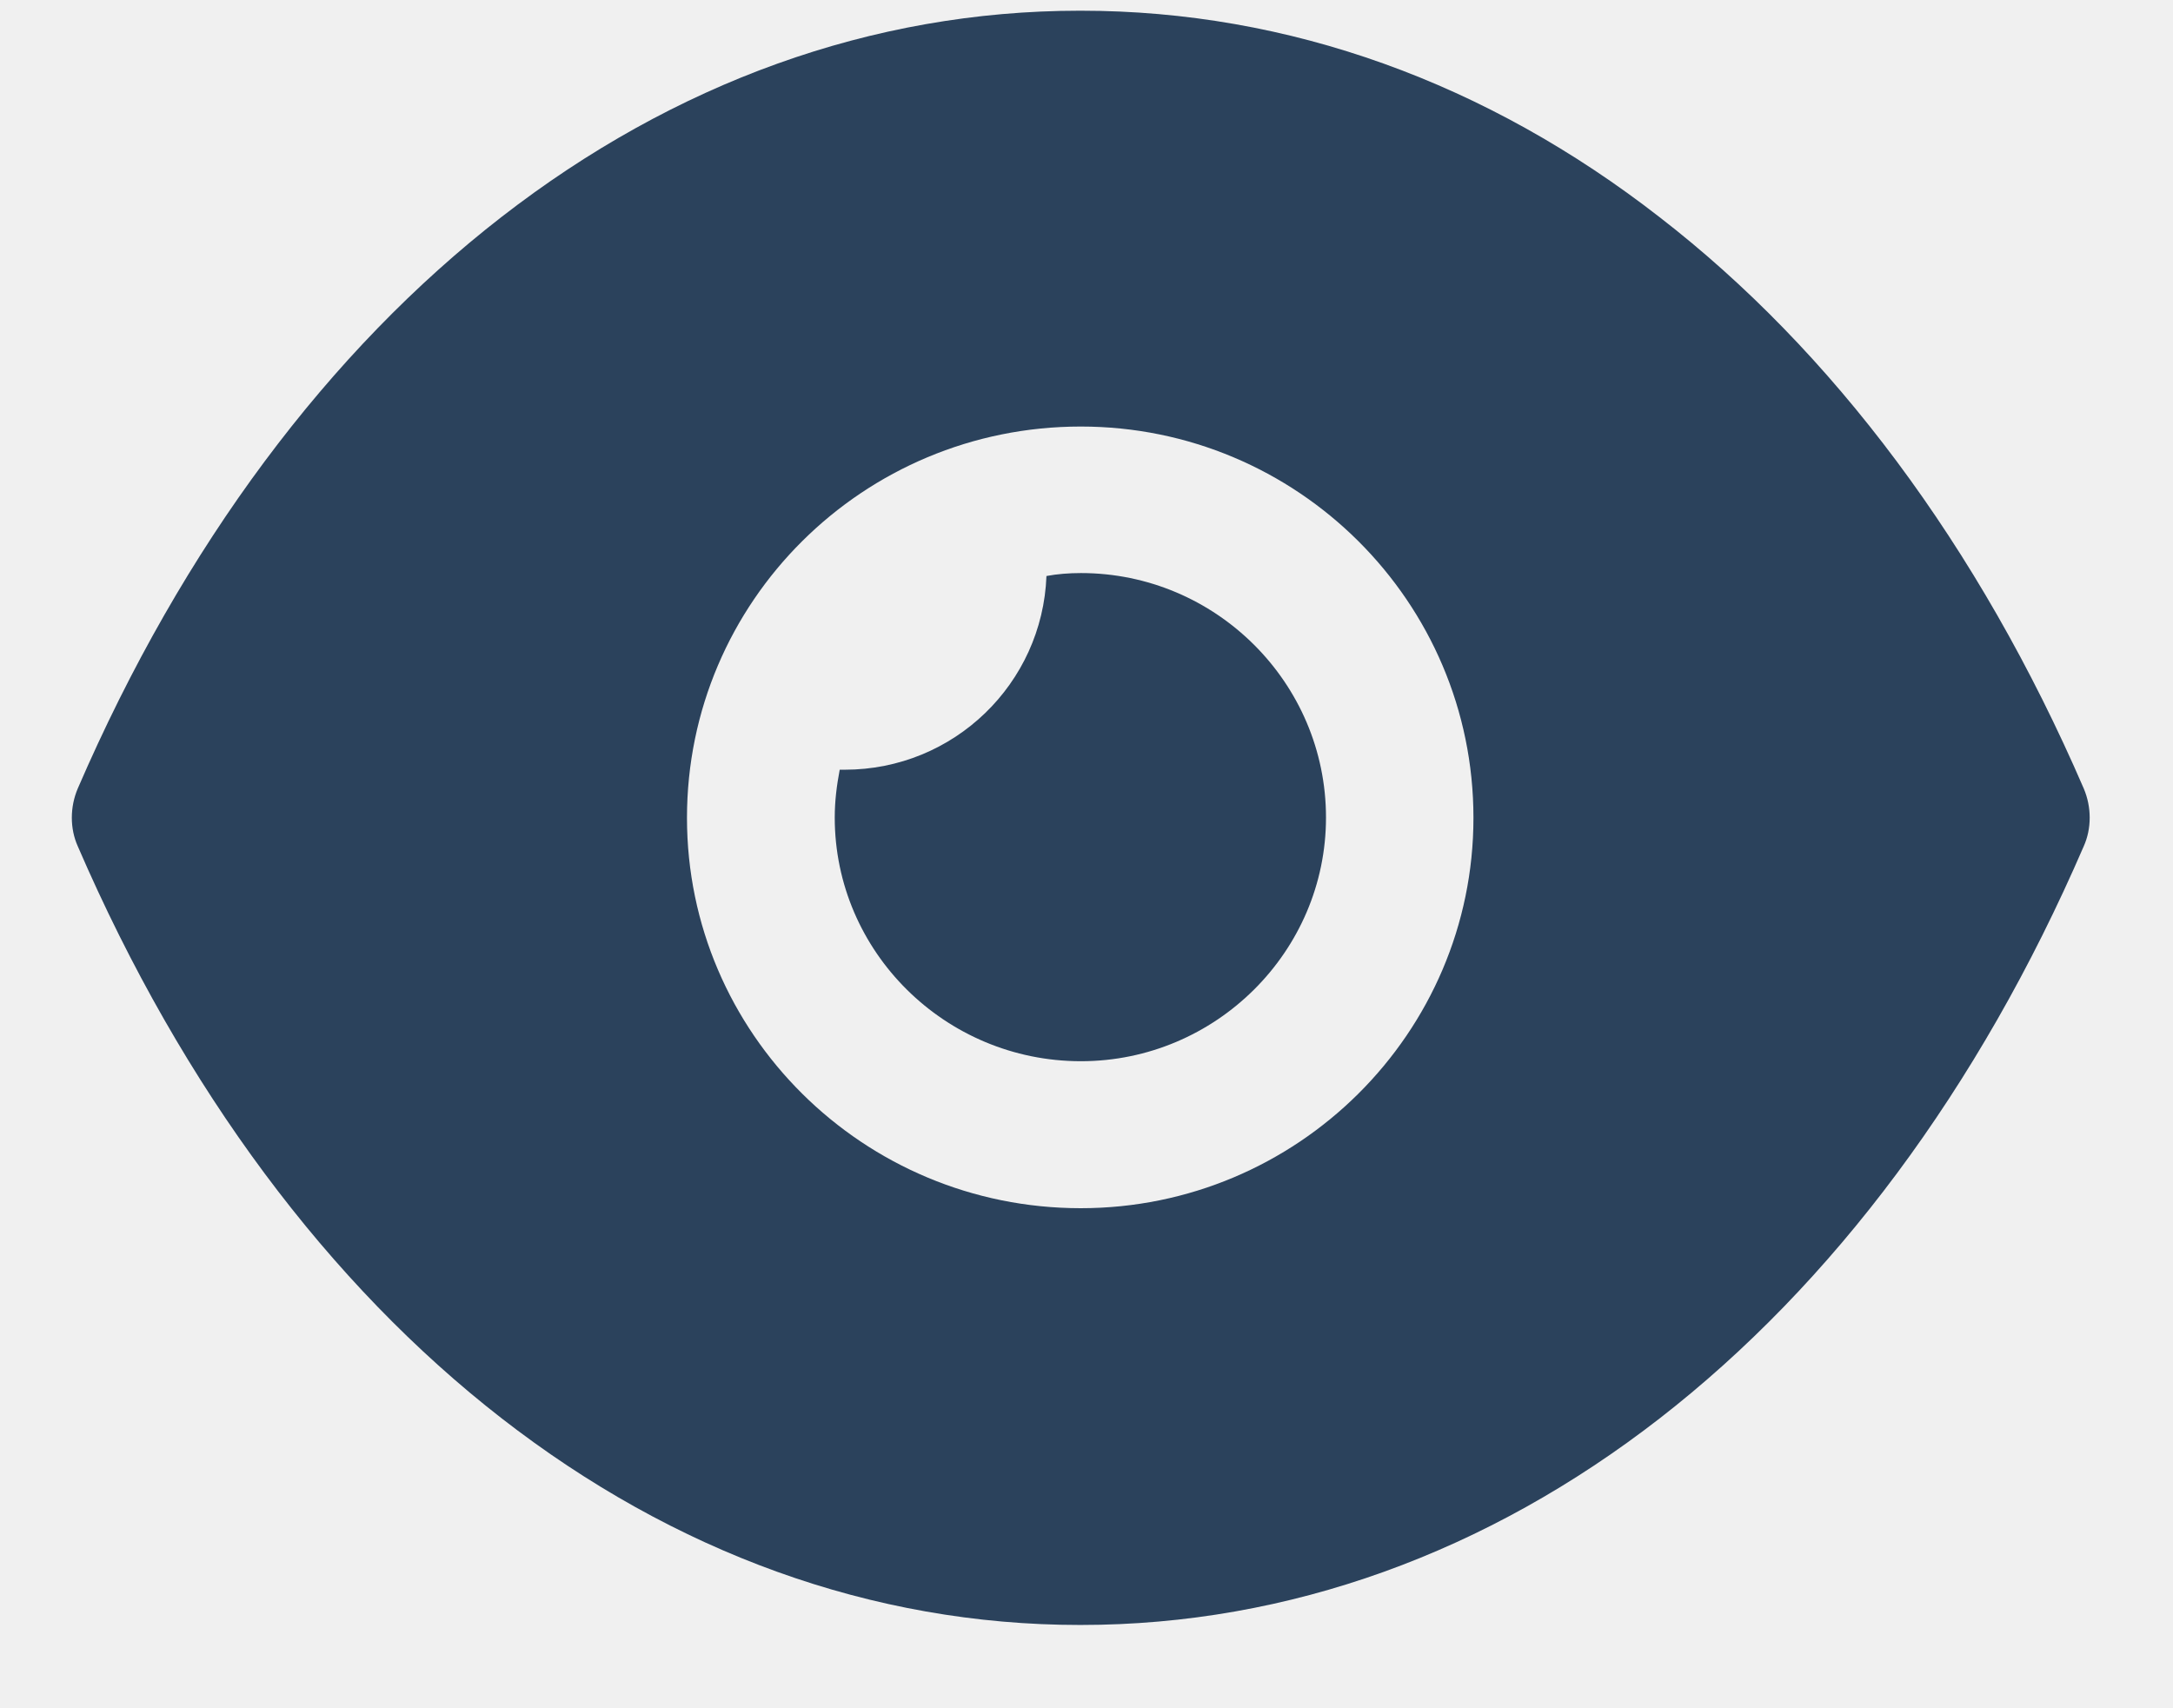
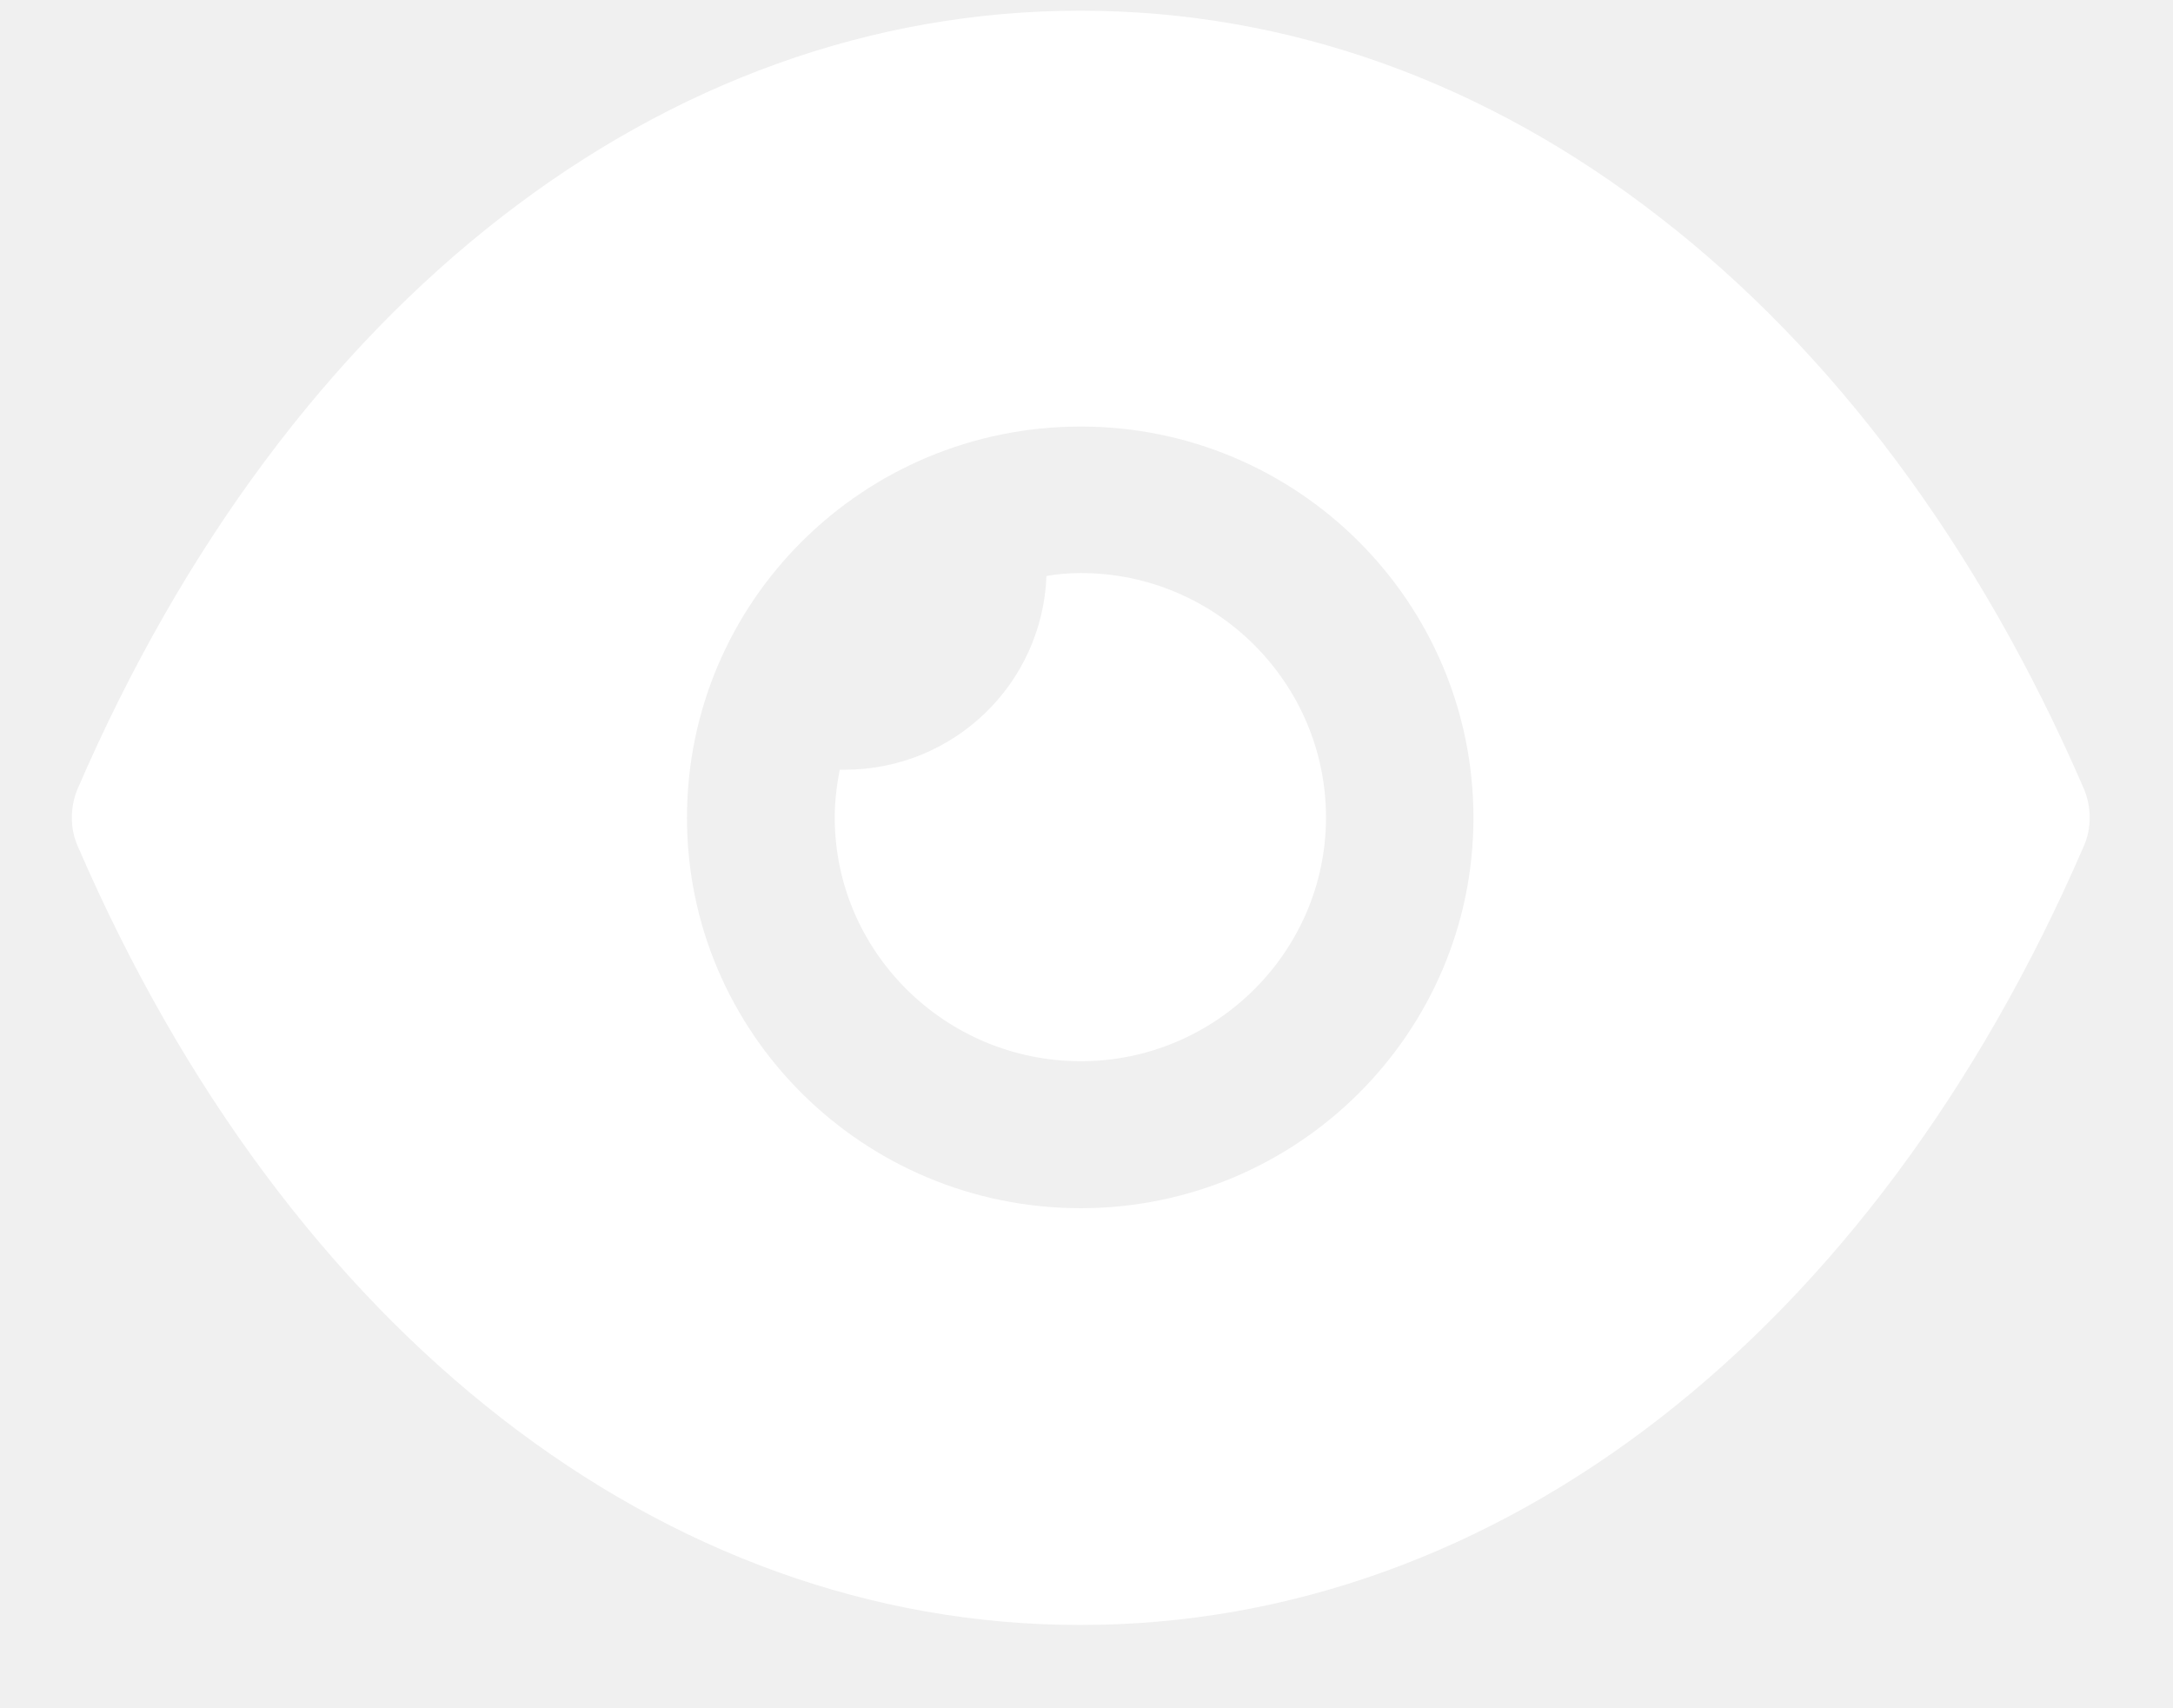
<svg xmlns="http://www.w3.org/2000/svg" width="14" height="11" viewBox="0 0 14 11" fill="none">
-   <path d="M6.963 0.069C8.307 0.069 9.582 0.535 10.692 1.399C11.801 2.256 12.746 3.51 13.425 5.08C13.476 5.2 13.476 5.338 13.425 5.452C12.068 8.591 9.652 10.469 6.963 10.469H6.957C4.274 10.469 1.858 8.591 0.501 5.452C0.45 5.338 0.45 5.2 0.501 5.08C1.858 1.941 4.274 0.069 6.957 0.069H6.963ZM6.963 2.748C5.561 2.748 4.426 3.876 4.426 5.269C4.426 6.656 5.561 7.784 6.963 7.784C8.358 7.784 9.493 6.656 9.493 5.269C9.493 3.876 8.358 2.748 6.963 2.748ZM6.964 3.692C7.832 3.692 8.543 4.398 8.543 5.267C8.543 6.131 7.832 6.837 6.964 6.837C6.089 6.837 5.378 6.131 5.378 5.267C5.378 5.16 5.391 5.059 5.41 4.959H5.442C6.146 4.959 6.716 4.404 6.742 3.711C6.811 3.698 6.888 3.692 6.964 3.692Z" fill="#2B425C" />
+   <path d="M6.963 0.069C8.307 0.069 9.582 0.535 10.692 1.399C11.801 2.256 12.746 3.51 13.425 5.08C13.476 5.2 13.476 5.338 13.425 5.452C12.068 8.591 9.652 10.469 6.963 10.469H6.957C4.274 10.469 1.858 8.591 0.501 5.452C0.45 5.338 0.45 5.2 0.501 5.08C1.858 1.941 4.274 0.069 6.957 0.069H6.963ZM6.963 2.748C5.561 2.748 4.426 3.876 4.426 5.269C4.426 6.656 5.561 7.784 6.963 7.784C8.358 7.784 9.493 6.656 9.493 5.269C9.493 3.876 8.358 2.748 6.963 2.748ZM6.964 3.692C7.832 3.692 8.543 4.398 8.543 5.267C8.543 6.131 7.832 6.837 6.964 6.837C6.089 6.837 5.378 6.131 5.378 5.267C5.378 5.16 5.391 5.059 5.41 4.959H5.442C6.146 4.959 6.716 4.404 6.742 3.711C6.811 3.698 6.888 3.692 6.964 3.692Z" fill="#fff" />
</svg>
